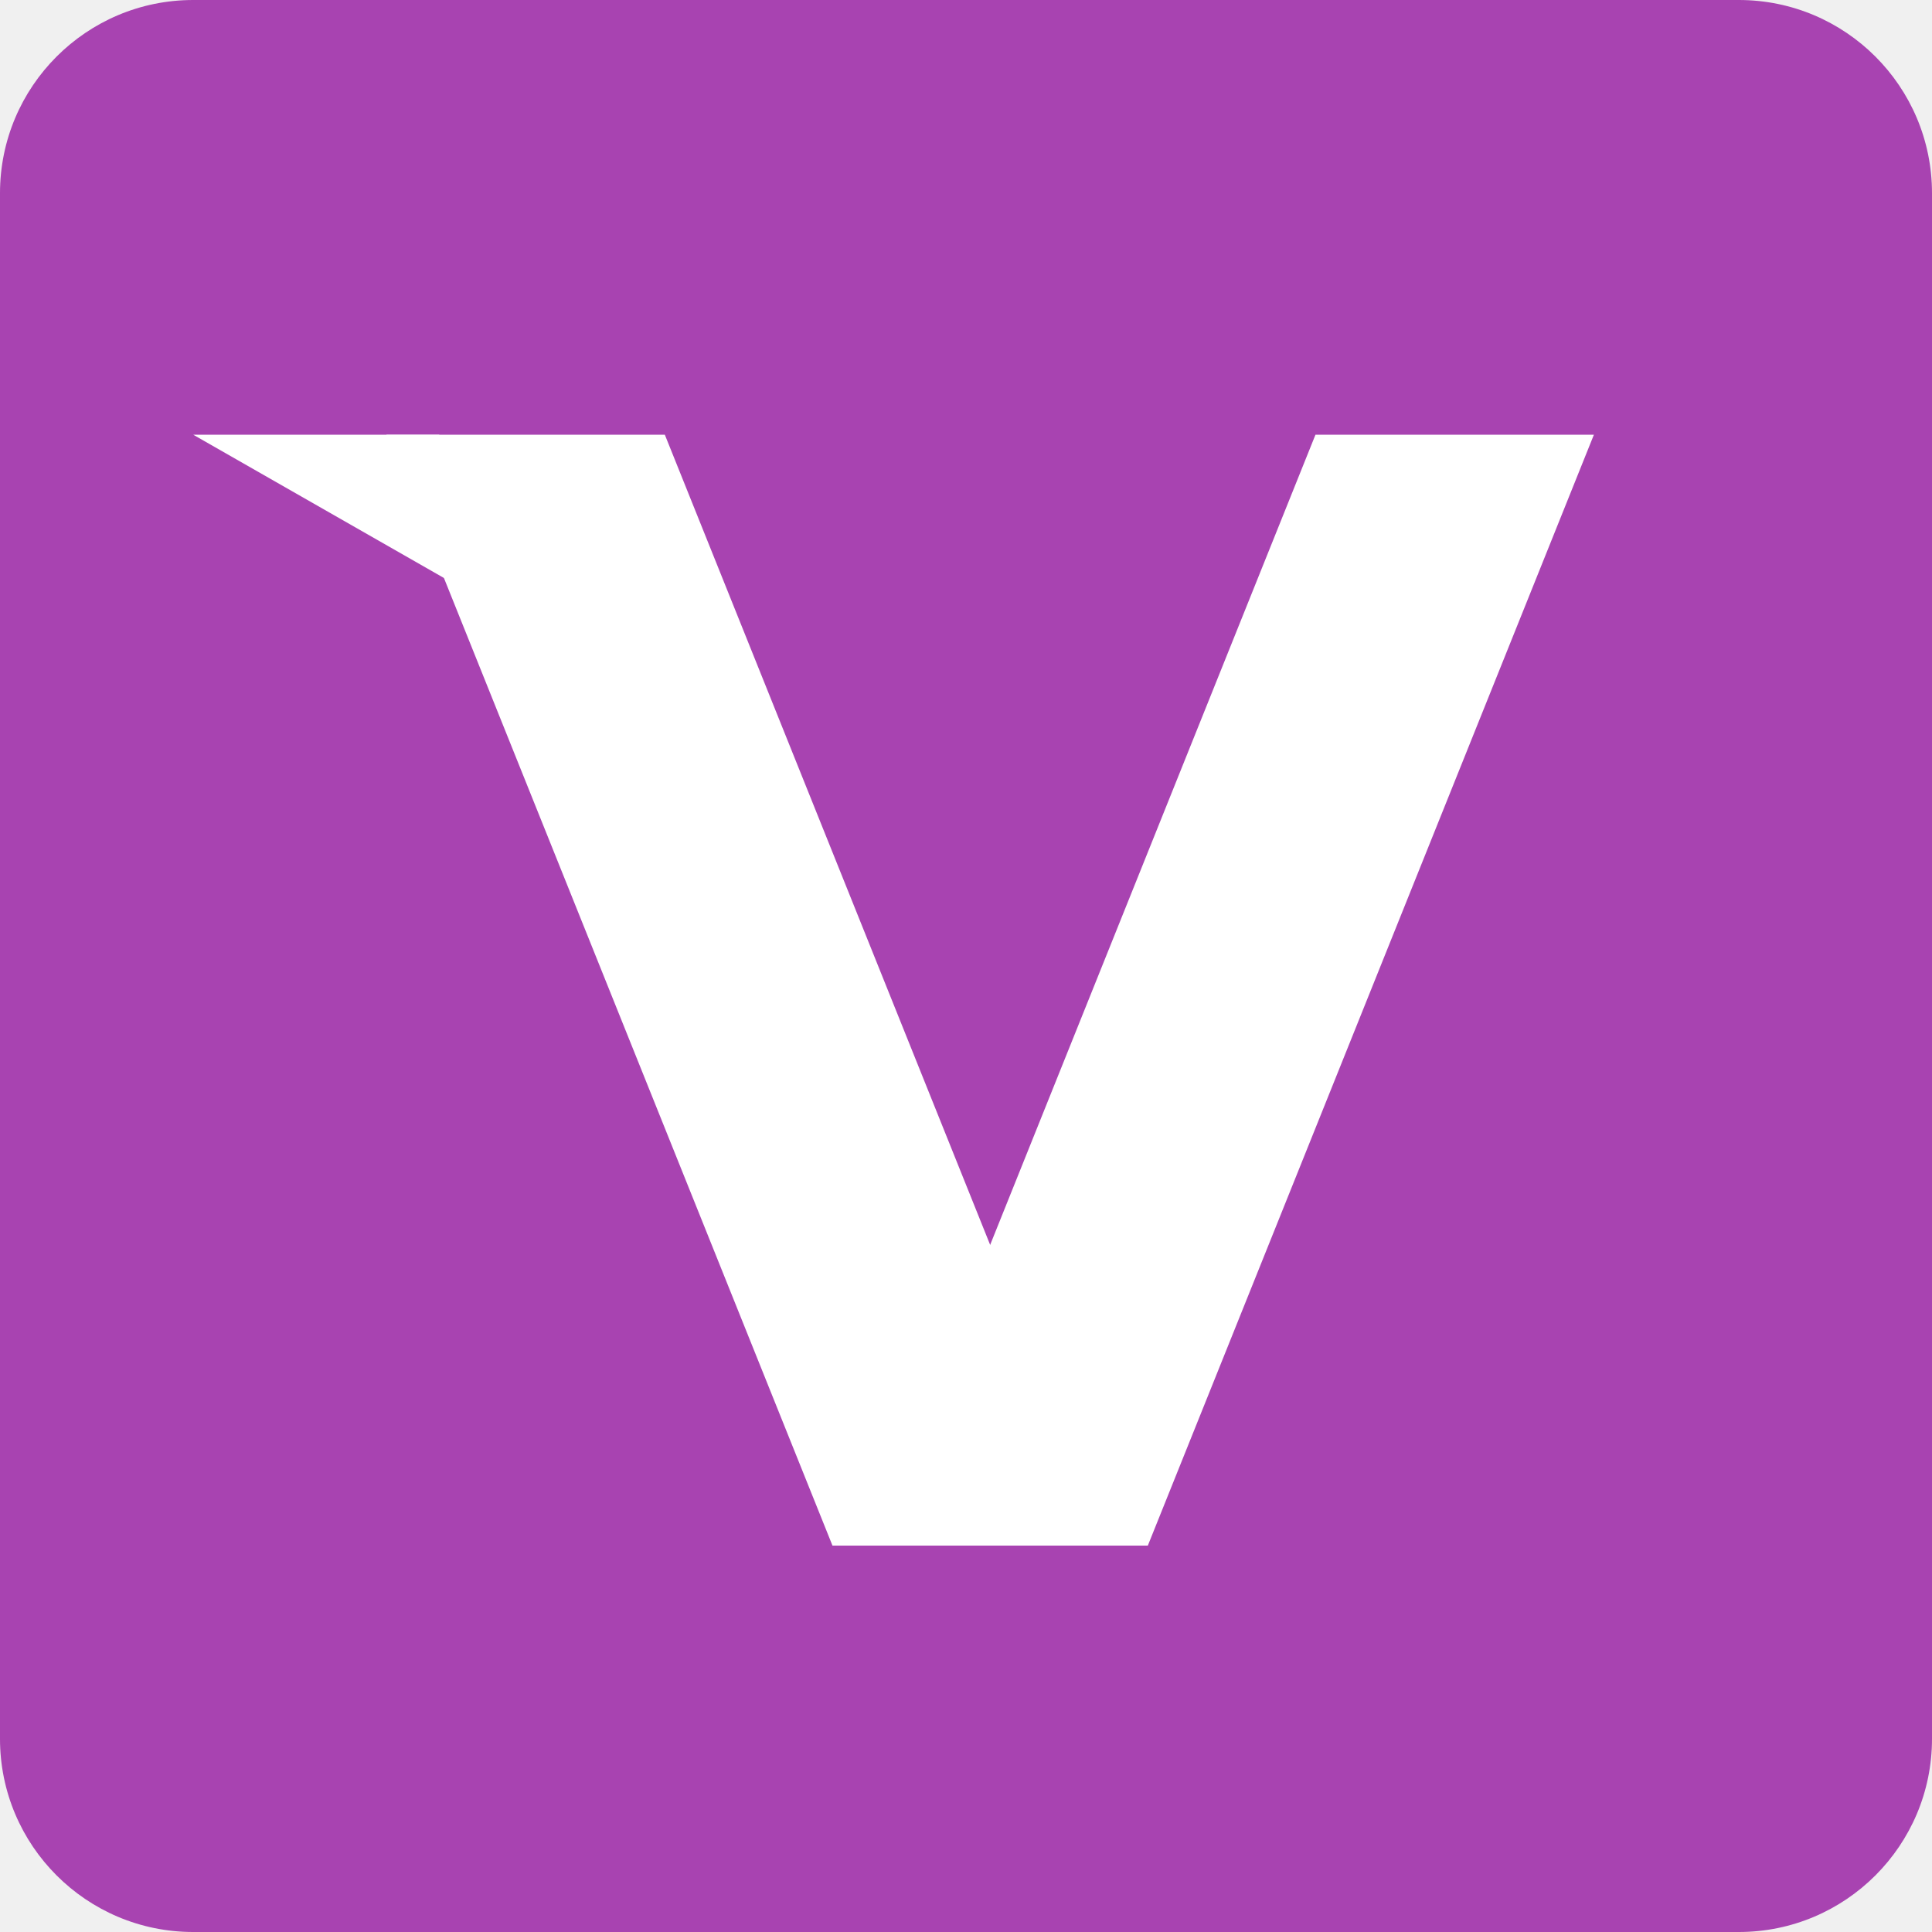
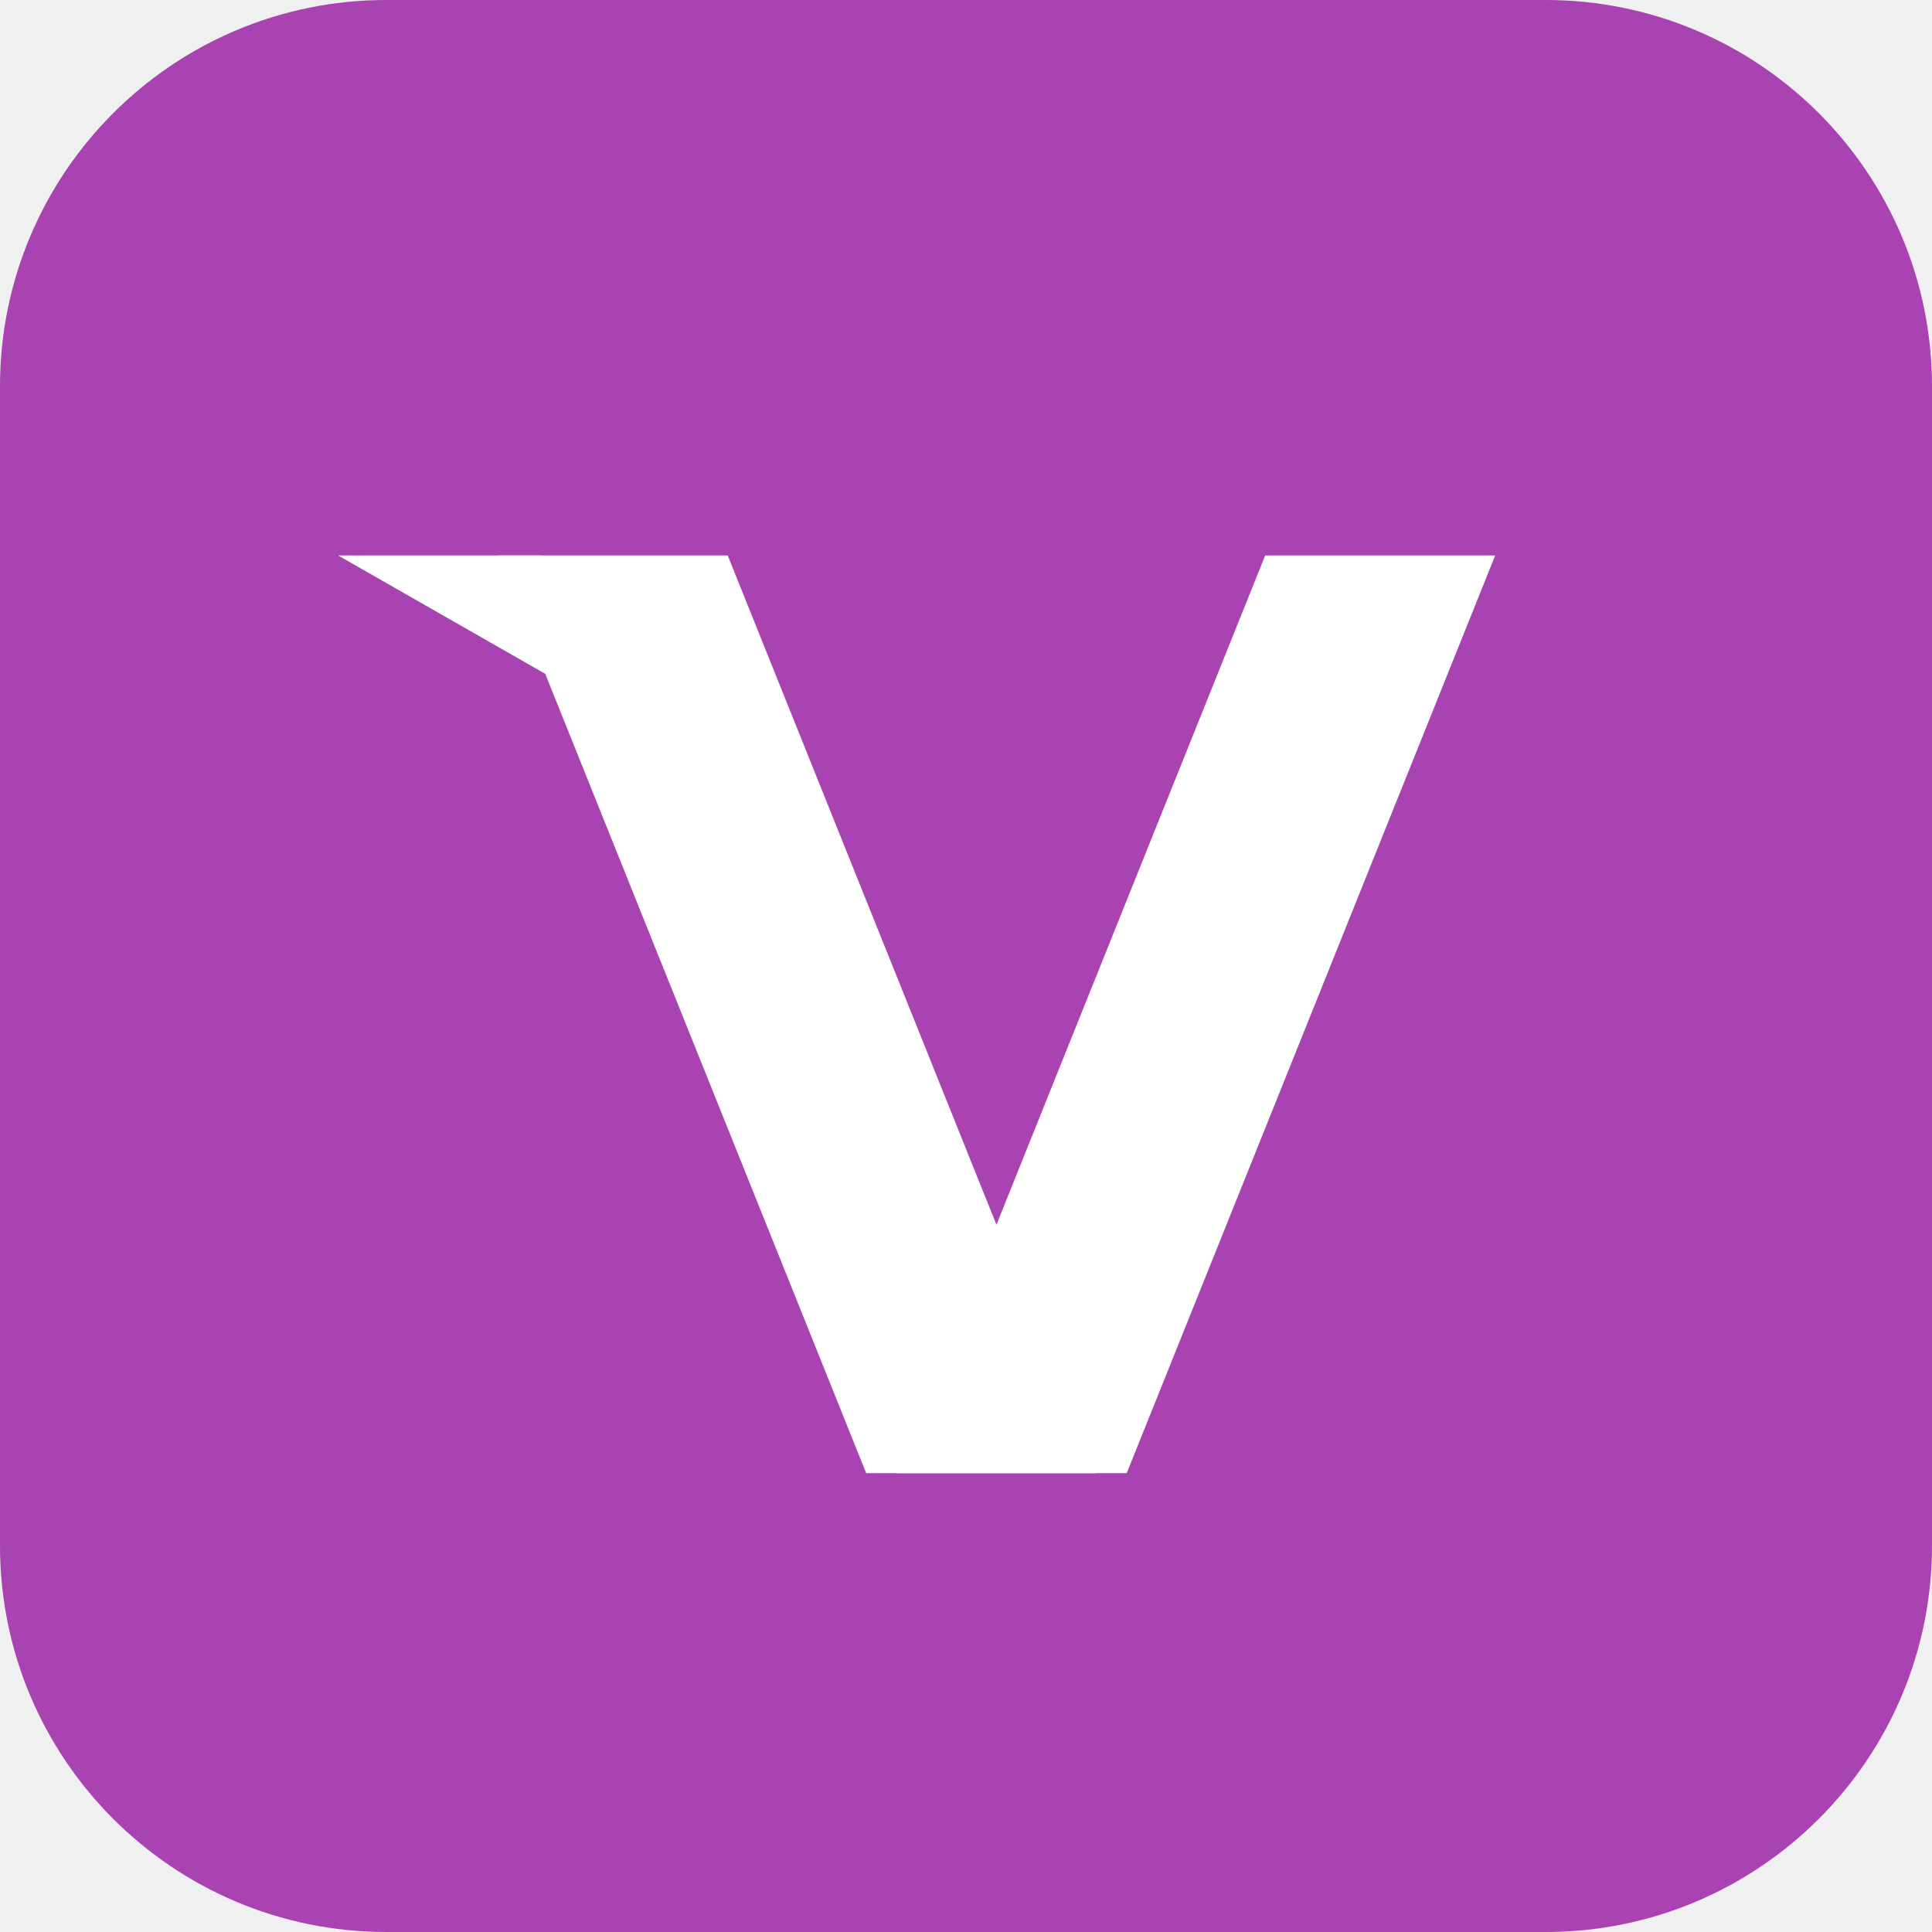
<svg xmlns="http://www.w3.org/2000/svg" width="80" height="80" viewBox="0 0 80 80" fill="none">
-   <rect width="80" height="80" rx="8" fill="#A843B1" />
-   <path d="M16 18H27.529L46 64H34.471L16 18Z" fill="white" />
-   <path d="M66 18H54.471L36 64H47.529L66 18Z" fill="white" />
-   <path d="M8 18H18.182L22 26L8 18Z" fill="white" />
+   <rect width="80" height="80" rx="16" fill="#A843B1" />
+   <path d="M20.609 23H30.133L45.391 61H35.867L20.609 23Z" fill="white" />
+   <path d="M61.913 23H52.389L37.13 61H46.655L61.913 23Z" fill="white" />
+   <path d="M14 23H22.411L25.565 29.609L14 23Z" fill="white" />
</svg>
